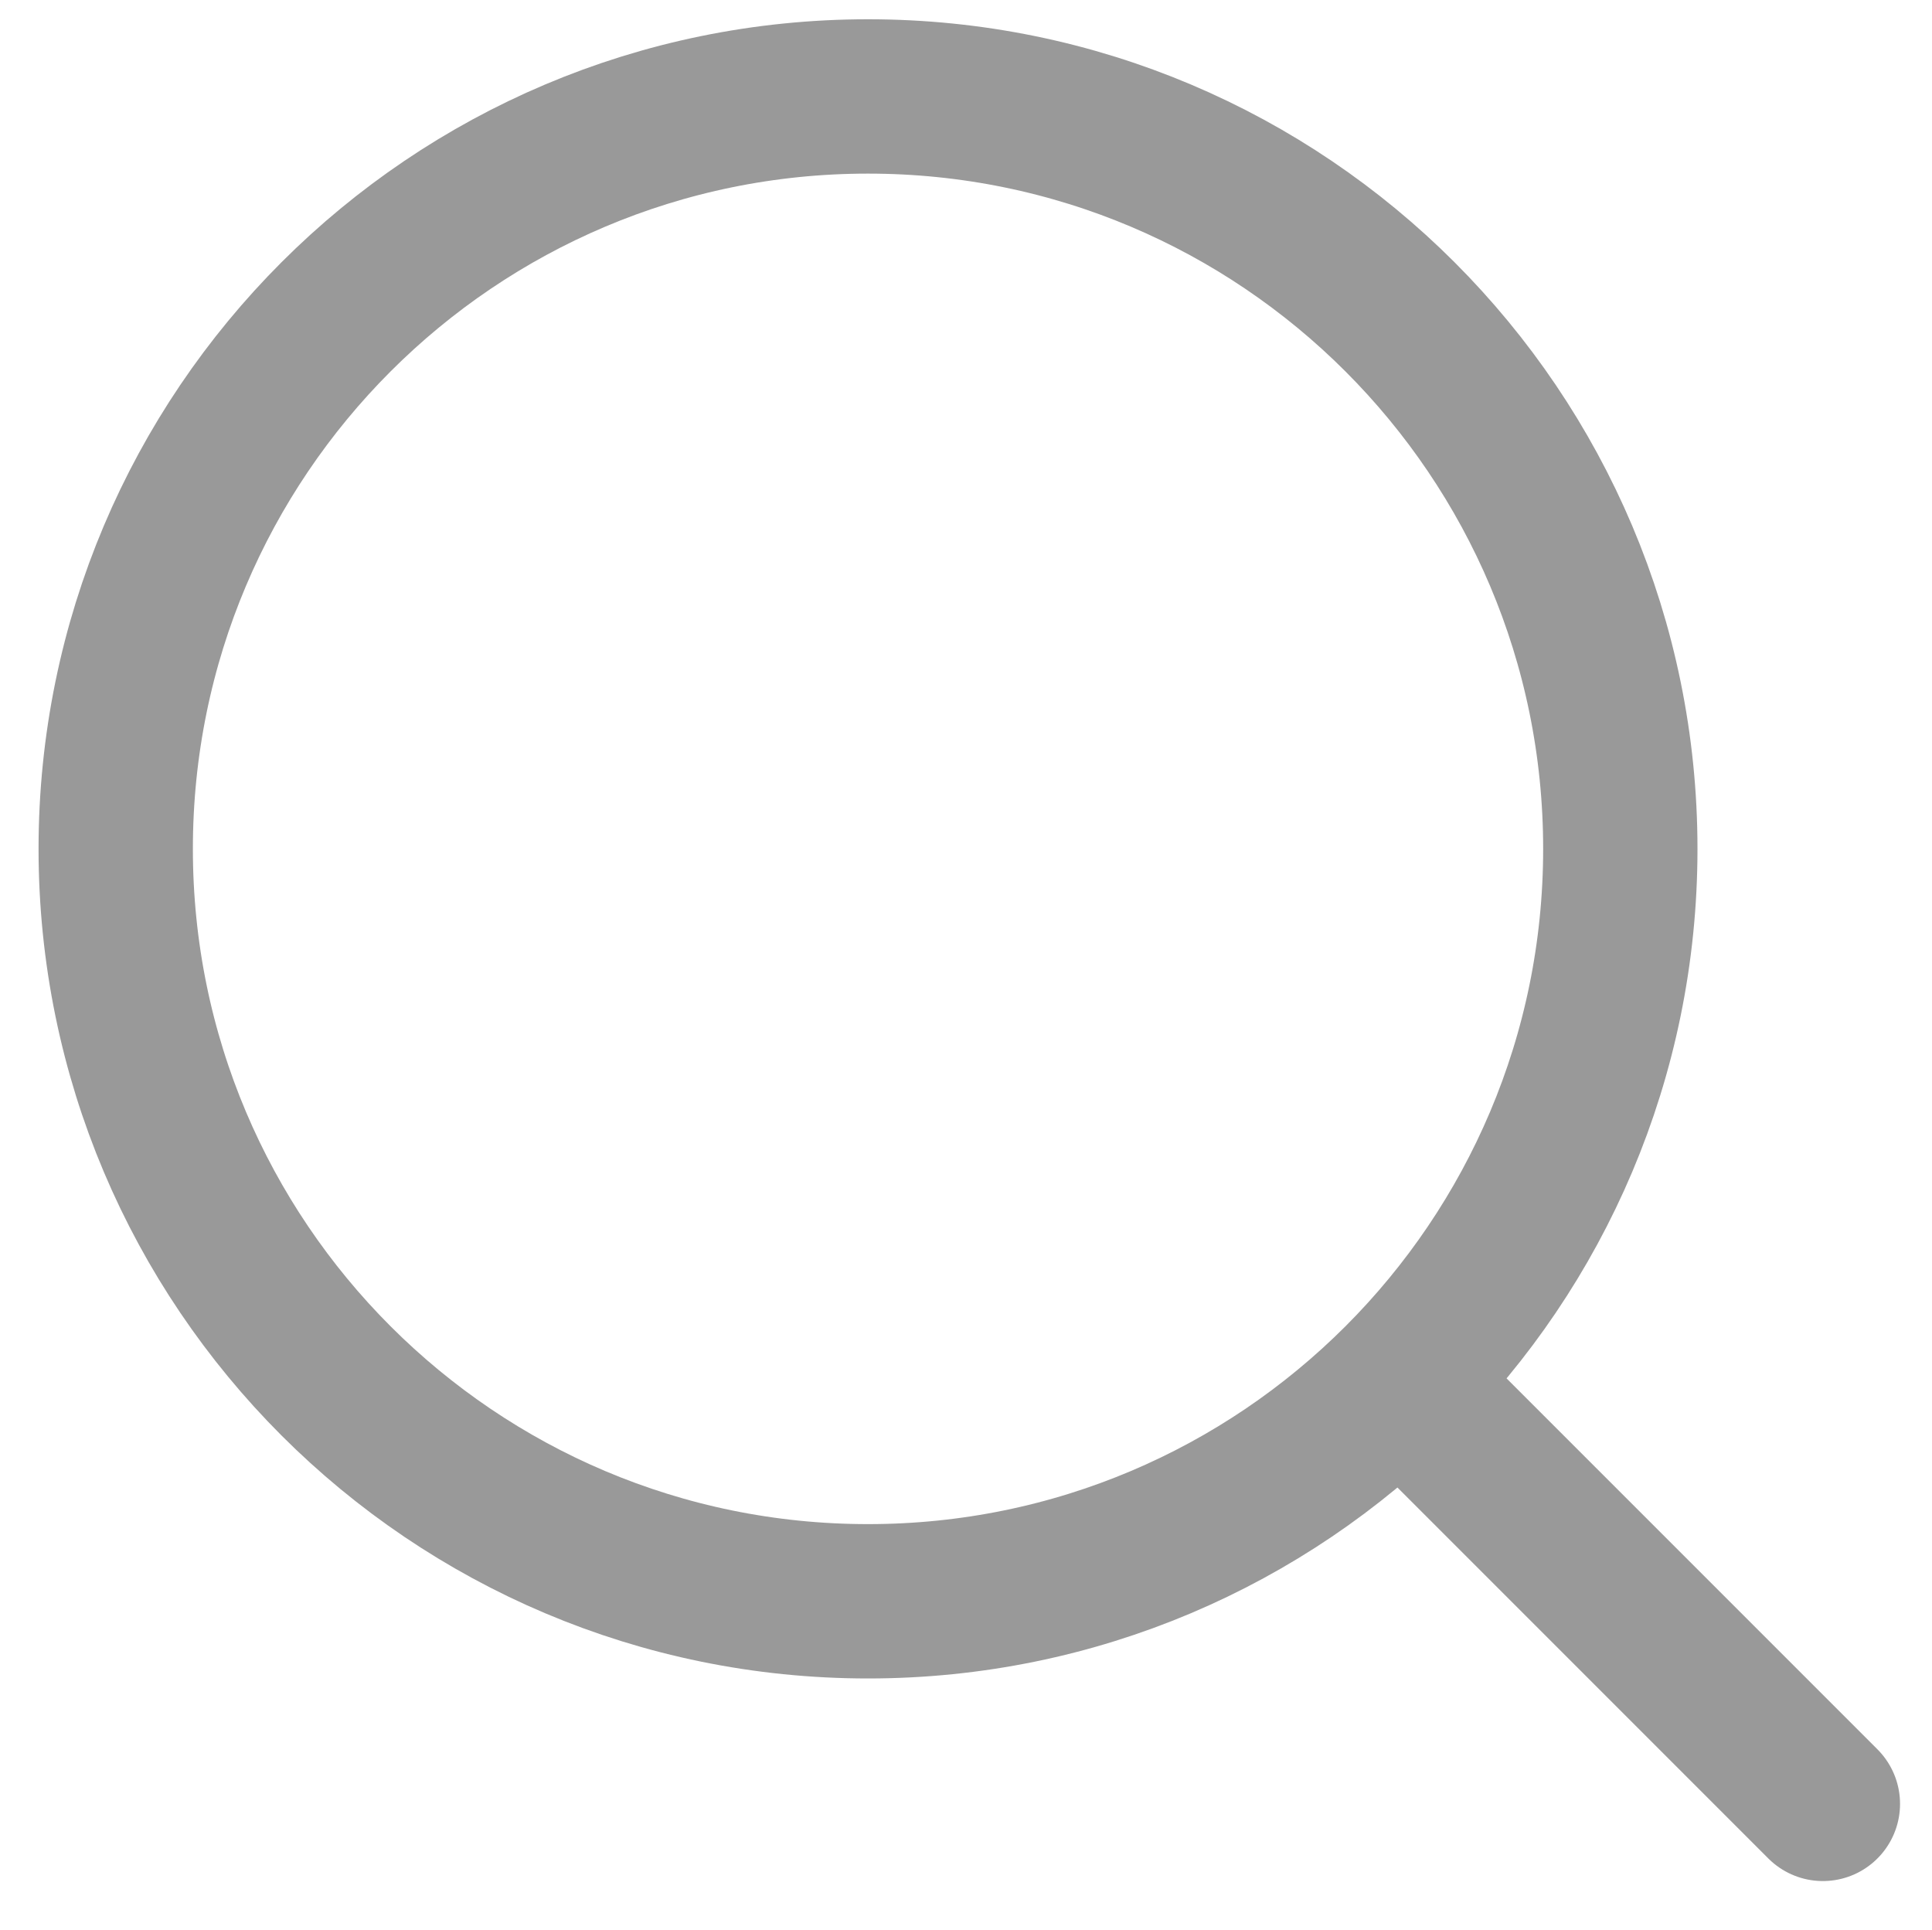
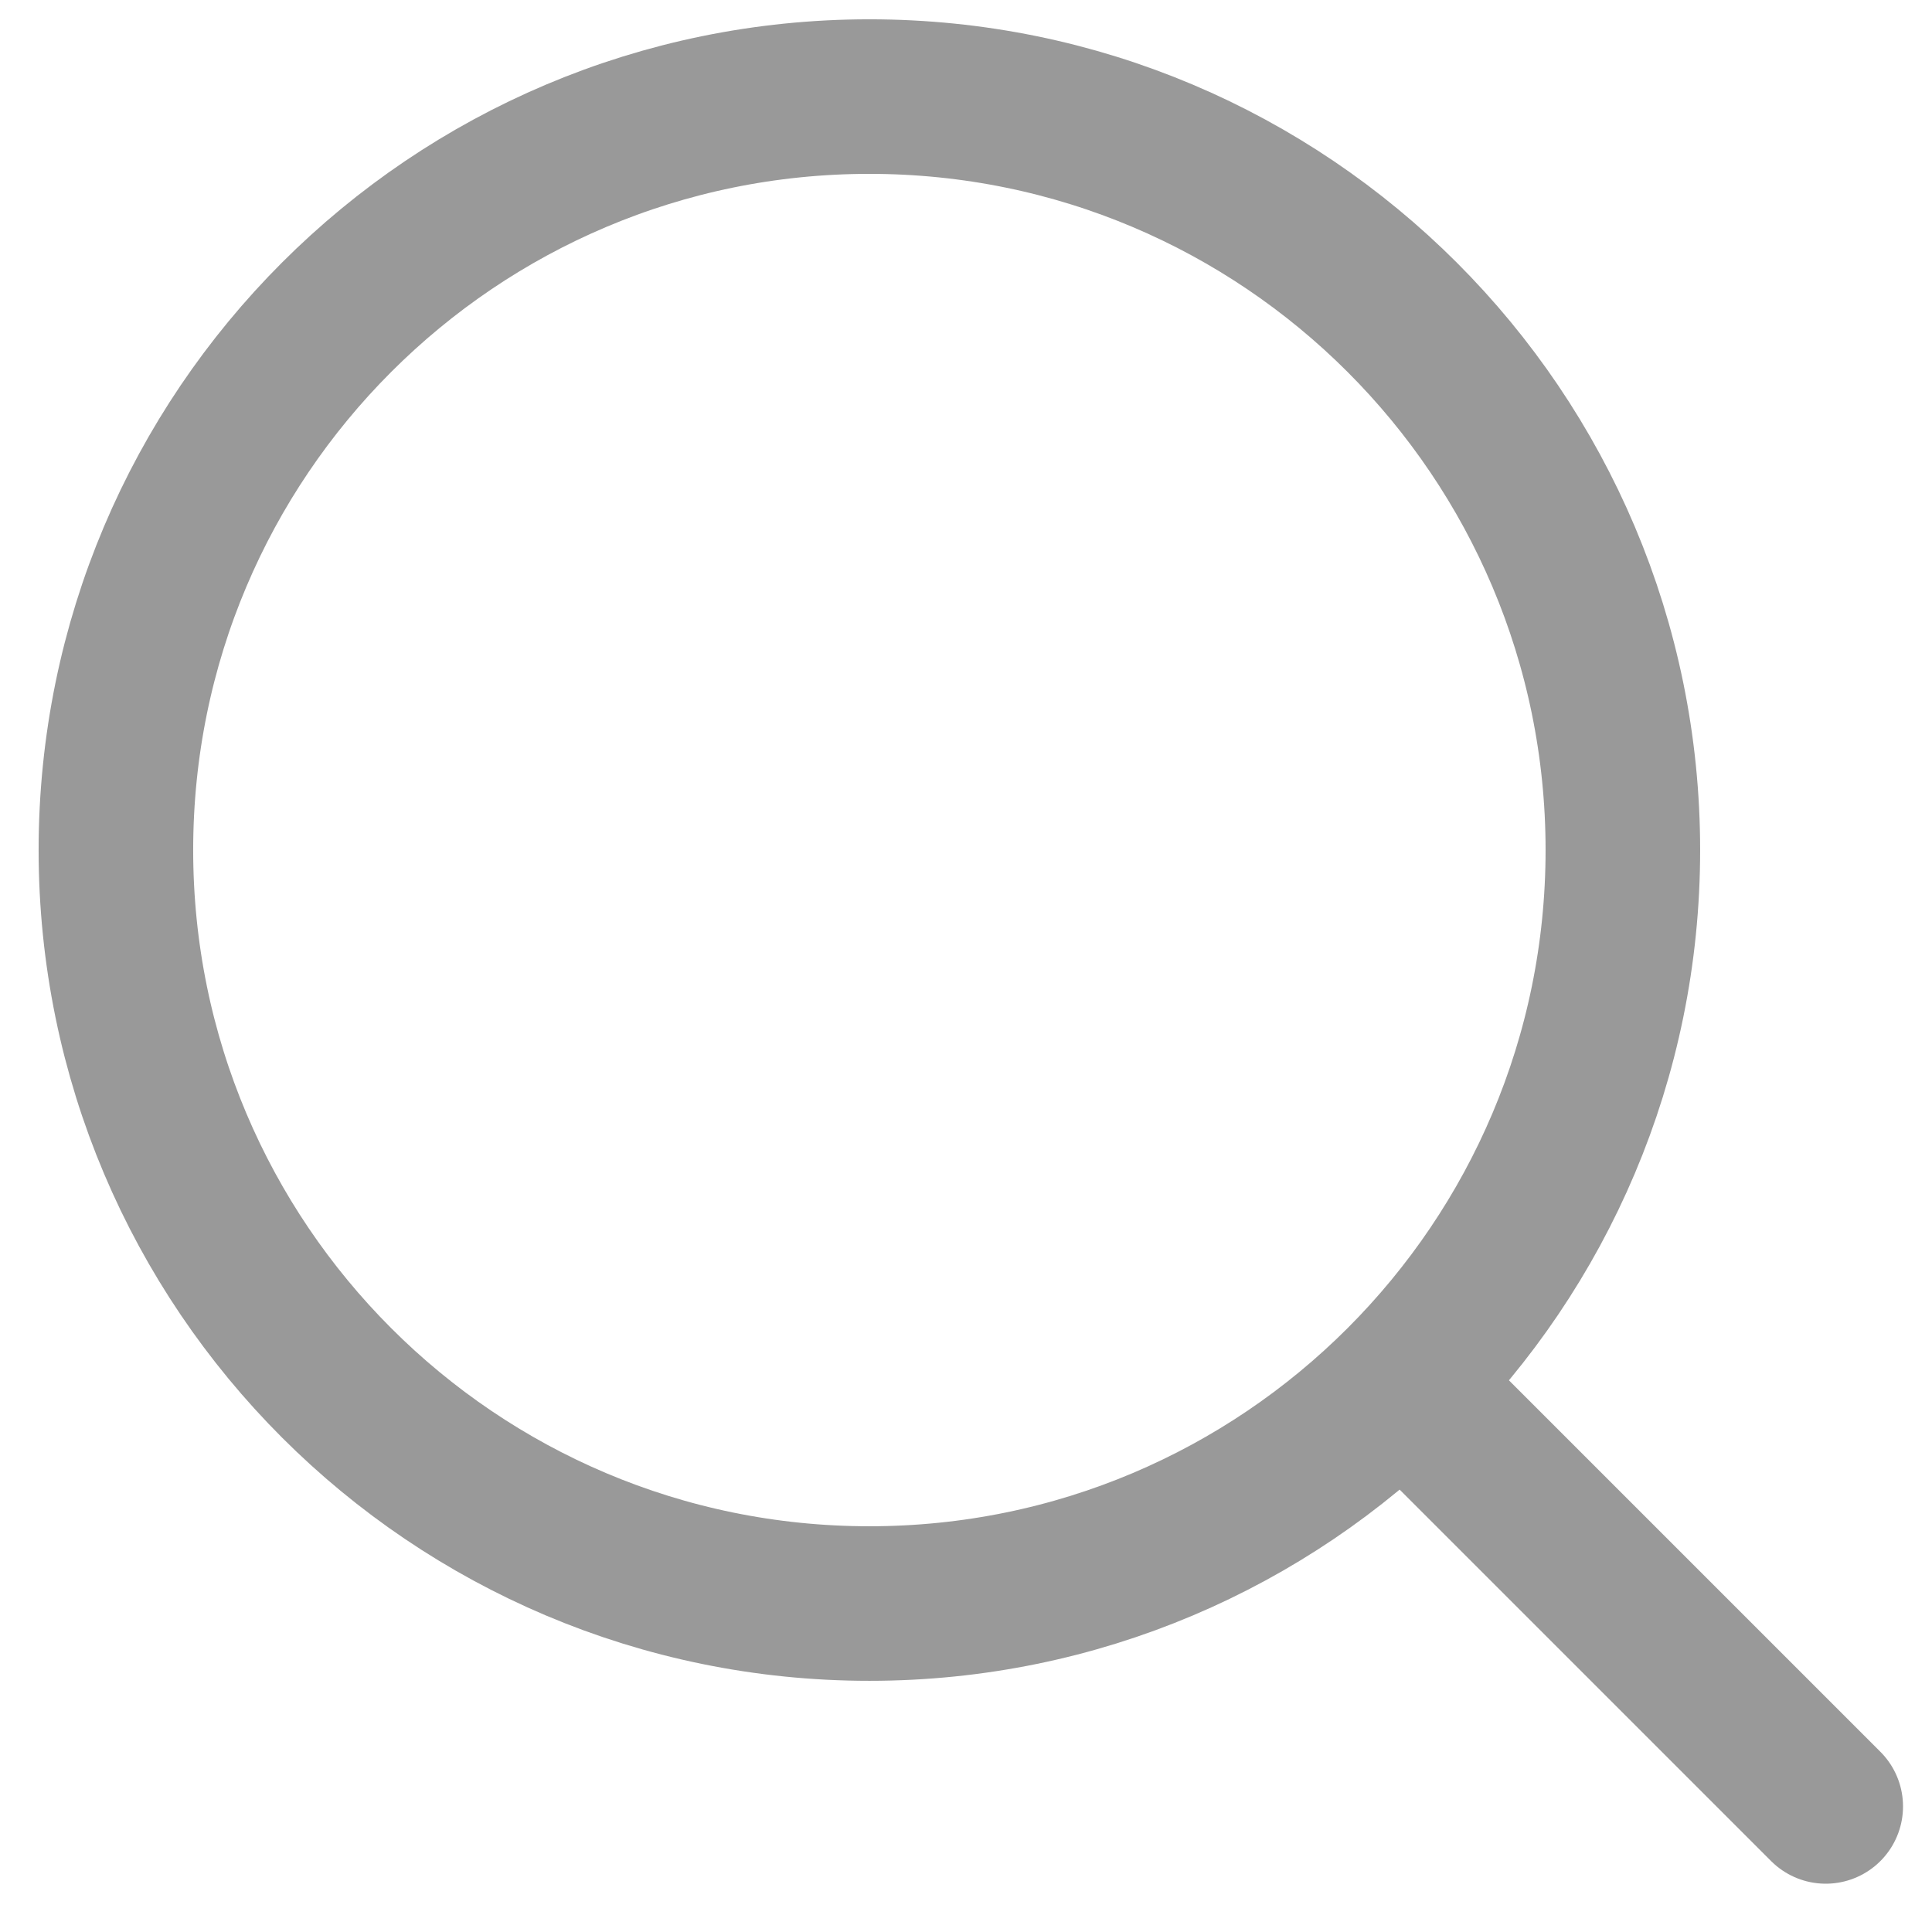
- <svg xmlns="http://www.w3.org/2000/svg" width="100.157" height="100">
+ <svg xmlns="http://www.w3.org/2000/svg" width="24" height="24" viewBox="0 0 100 100">
  <defs>
    <style>
            .cls-1{fill:none}
        </style>
  </defs>
  <g id="그룹_5609" data-name="그룹 5609" transform="translate(19442 18568)">
    <path id="사각형_3697" data-name="사각형 3697" class="cls-1" transform="translate(-19442 -18568)" d="M0 0h100v100H0z" />
    <g id="그룹_5605" data-name="그룹 5605" transform="translate(-22323 -18815)">
      <g id="그룹_3270" data-name="그룹 3270" transform="translate(2883 248)">
        <g id="타원_102" data-name="타원 102" transform="translate(-.001 -.001)" style="stroke-linejoin:round;stroke:#999;stroke-linecap:round;stroke-width:8px;fill:none">
          <circle cx="43" cy="43" r="43" style="stroke:none" />
          <circle class="cls-1" cx="43" cy="43" r="39" />
        </g>
        <path id="선_80" data-name="선 80" transform="translate(72.182 72.182)" style="stroke:#999;stroke-linecap:round;stroke-width:8px;fill:none" d="M20.318 20.318 0 0" />
      </g>
      <path id="사각형_2721" data-name="사각형 2721" class="cls-1" transform="translate(2885.999 250.999)" d="M0 0h86v86H0z" />
    </g>
  </g>
</svg>
